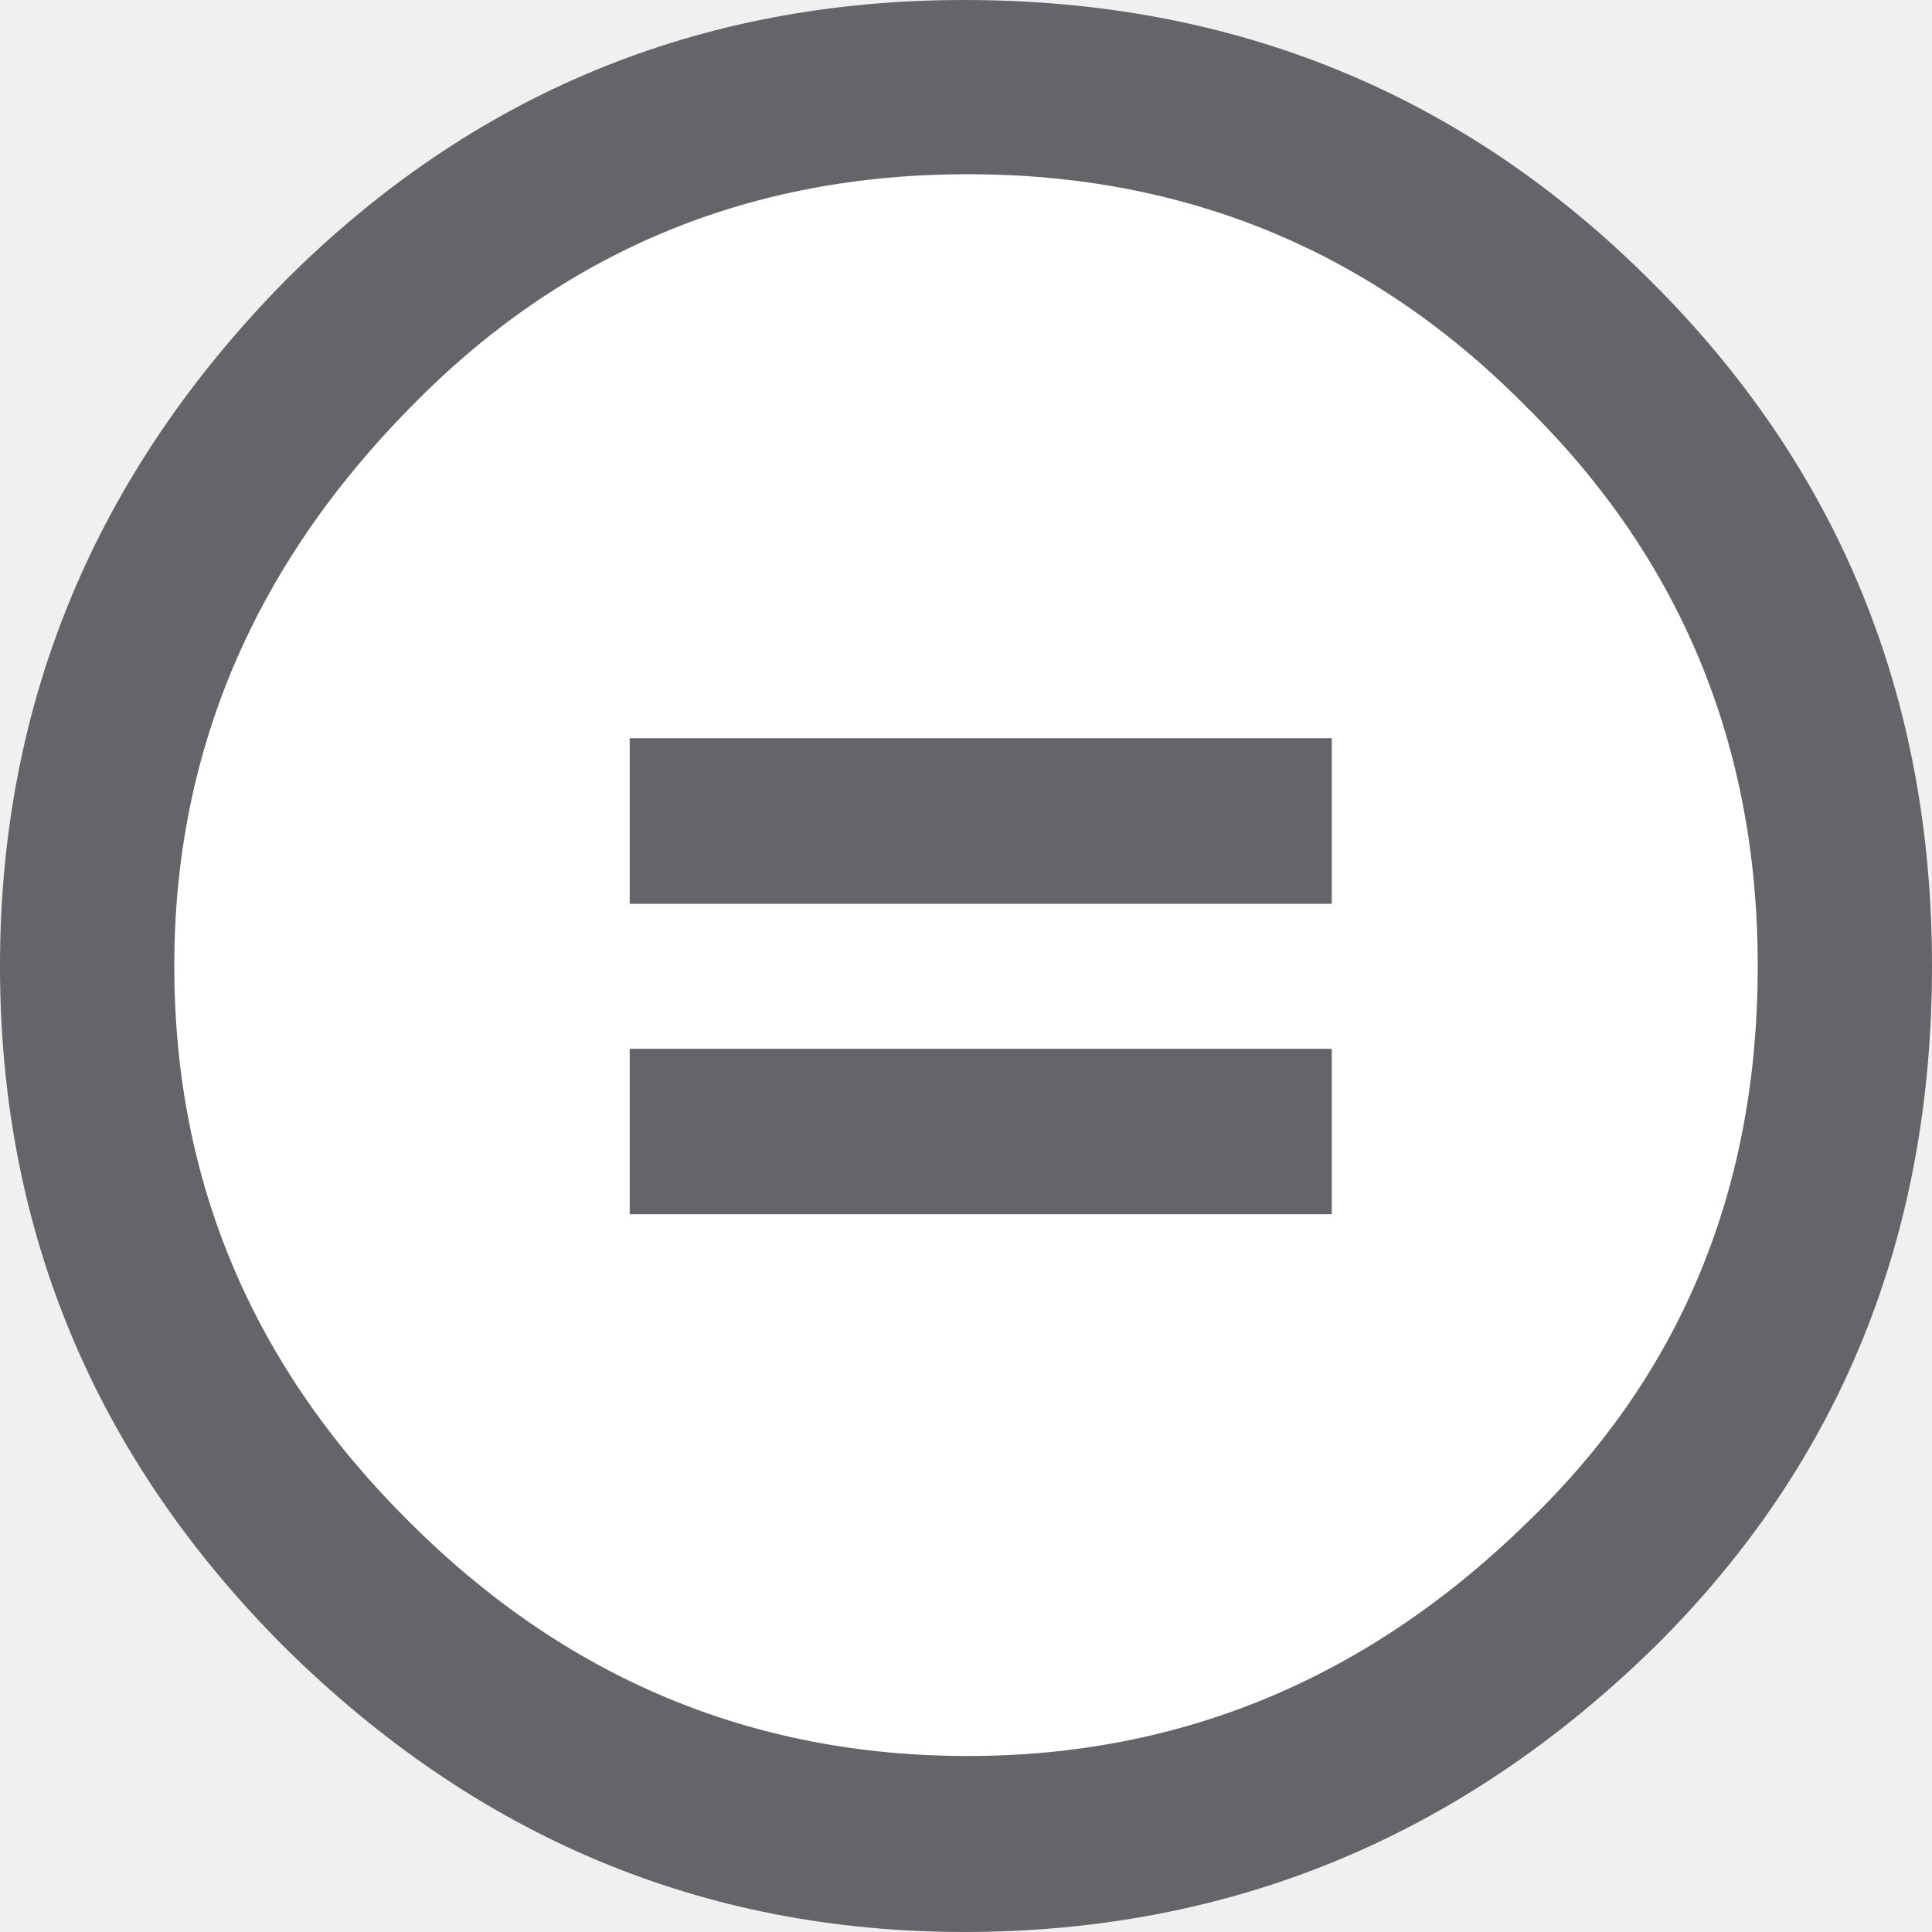
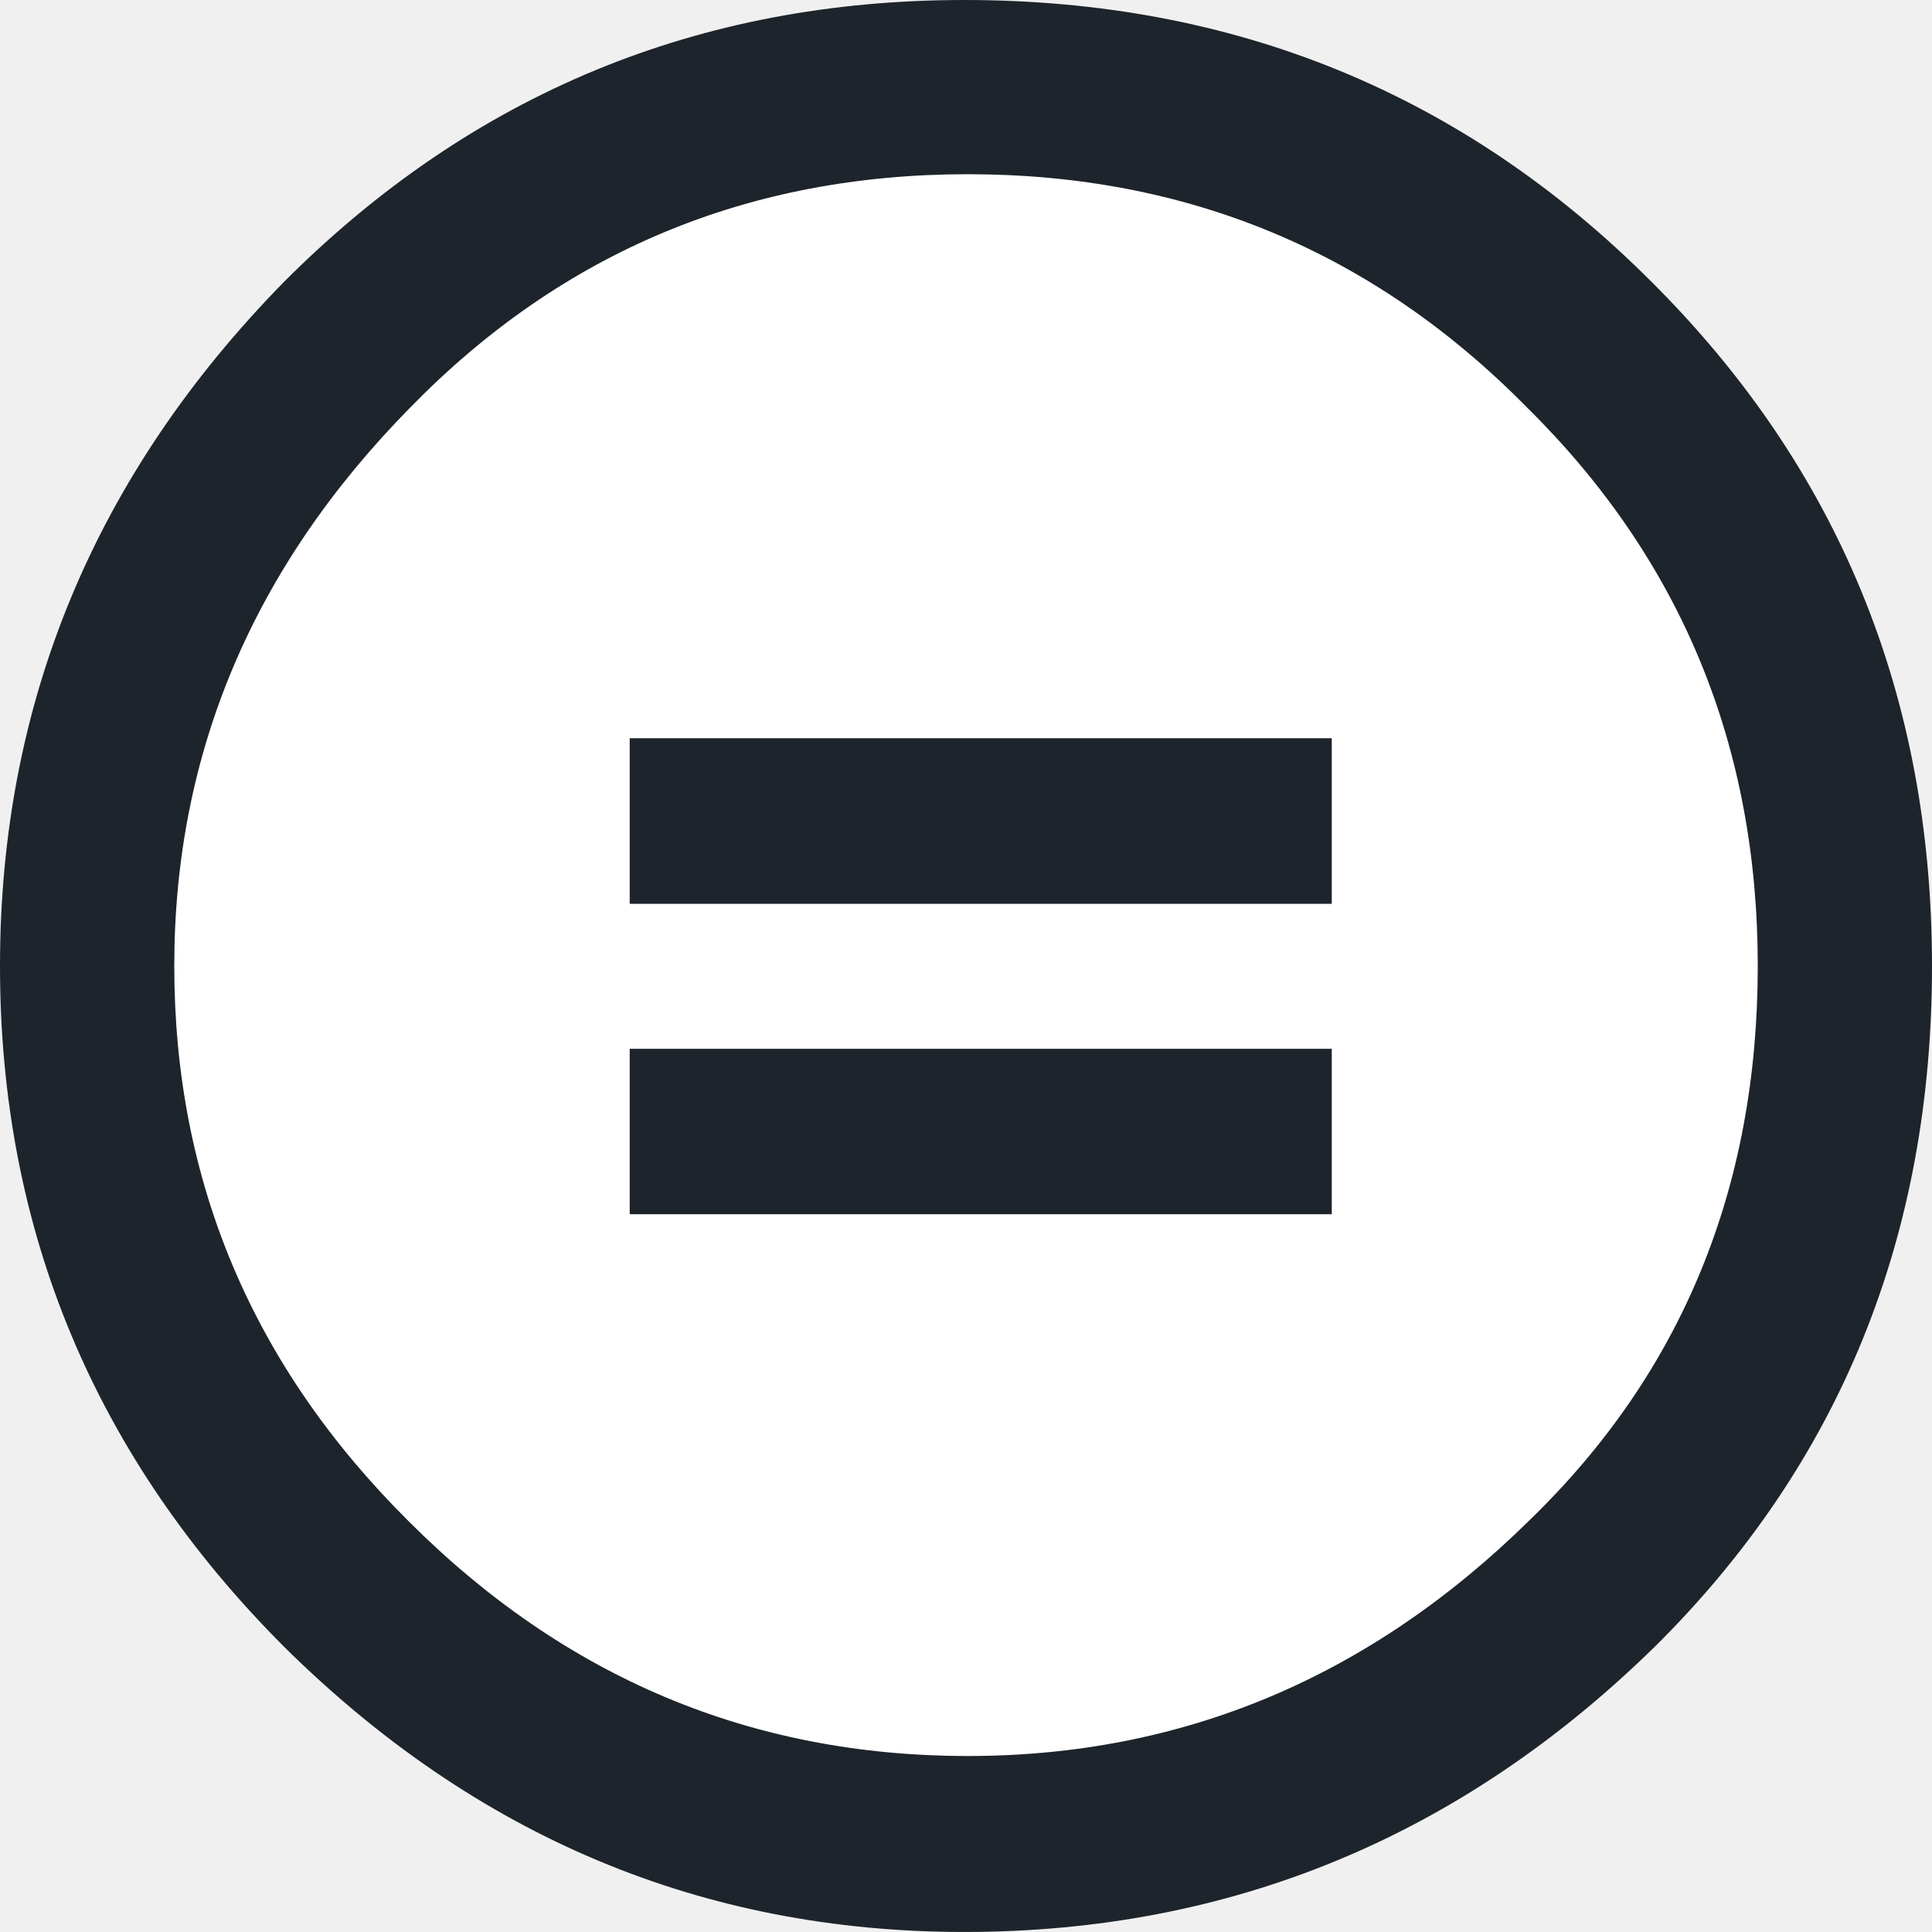
<svg xmlns="http://www.w3.org/2000/svg" version="1.1" id="Layer_1" x="0px" y="0px" width="64.001px" height="64px" viewBox="0 0 64.001 64" enable-background="new 0 0 64.001 64" xml:space="preserve">
  <g>
    <circle fill="#FFFFFF" cx="32.064" cy="31.788" r="29.013" />
    <g>
-       <path fill="#646469" d="M31.944,0C40.896,0,48.477,3.105,54.688,9.314C60.895,15.486,64.001,23.046,64.001,32    s-3.049,16.457-9.146,22.514C48.418,60.838,40.779,64,31.943,64    c-8.649,0-16.153-3.143-22.514-9.43C3.144,48.286,0,40.762,0,32.001    c0-8.724,3.144-16.285,9.429-22.685C15.64,3.105,23.145,0,31.944,0z M32.061,5.771    c-7.275,0-13.43,2.57-18.458,7.715C8.382,18.783,5.773,24.954,5.773,32    c0,7.125,2.59,13.257,7.77,18.4c5.181,5.182,11.352,7.771,18.516,7.771    c7.123,0,13.332-2.608,18.627-7.828C55.714,45.467,58.229,39.354,58.229,32    c0-7.312-2.554-13.484-7.656-18.514C45.505,8.342,39.334,5.771,32.061,5.771z M44.117,24.456    v5.485H20.86v-5.485H44.117z M44.117,34.743v5.481H20.86v-5.481H44.117z" />
+       <path fill="#1D242b" d="M31.944,0C40.896,0,48.477,3.105,54.688,9.314C60.895,15.486,64.001,23.046,64.001,32    s-3.049,16.457-9.146,22.514C48.418,60.838,40.779,64,31.943,64    c-8.649,0-16.153-3.143-22.514-9.43C3.144,48.286,0,40.762,0,32.001    c0-8.724,3.144-16.285,9.429-22.685C15.64,3.105,23.145,0,31.944,0z M32.061,5.771    c-7.275,0-13.43,2.57-18.458,7.715C8.382,18.783,5.773,24.954,5.773,32    c0,7.125,2.59,13.257,7.77,18.4c5.181,5.182,11.352,7.771,18.516,7.771    c7.123,0,13.332-2.608,18.627-7.828C55.714,45.467,58.229,39.354,58.229,32    c0-7.312-2.554-13.484-7.656-18.514C45.505,8.342,39.334,5.771,32.061,5.771z M44.117,24.456    v5.485H20.86v-5.485H44.117z M44.117,34.743v5.481H20.86v-5.481H44.117z" />
    </g>
  </g>
</svg>
